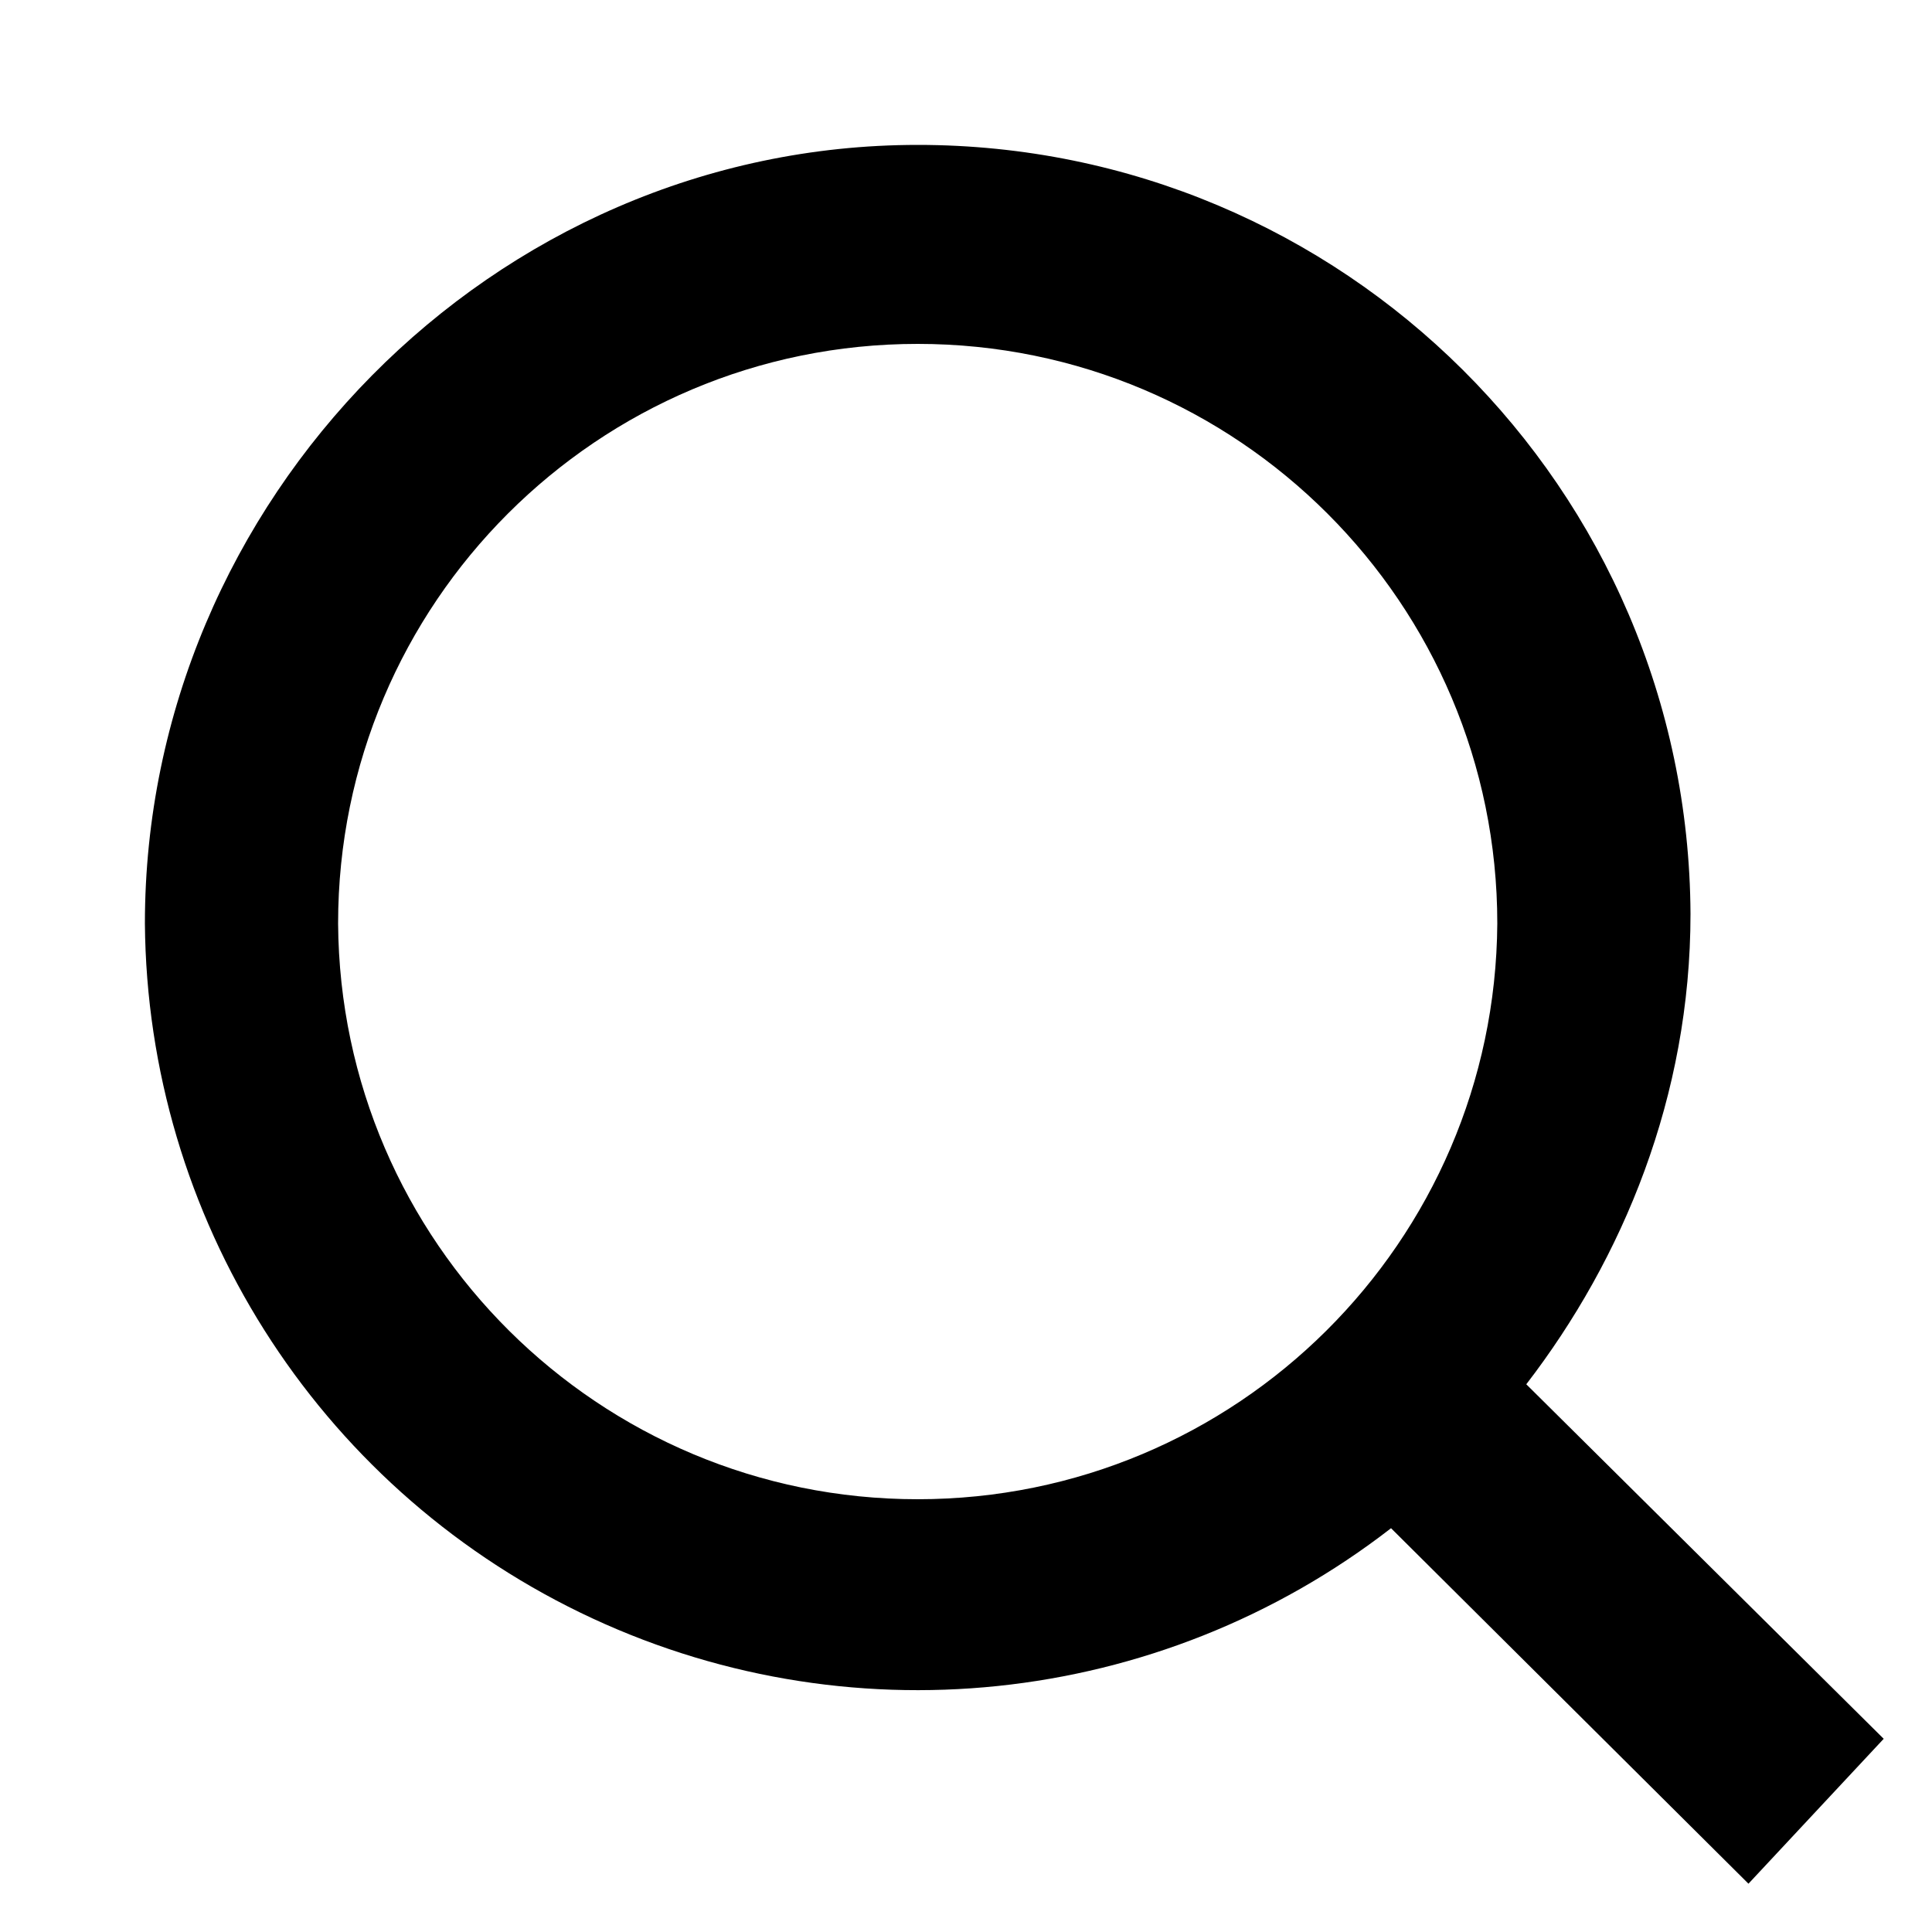
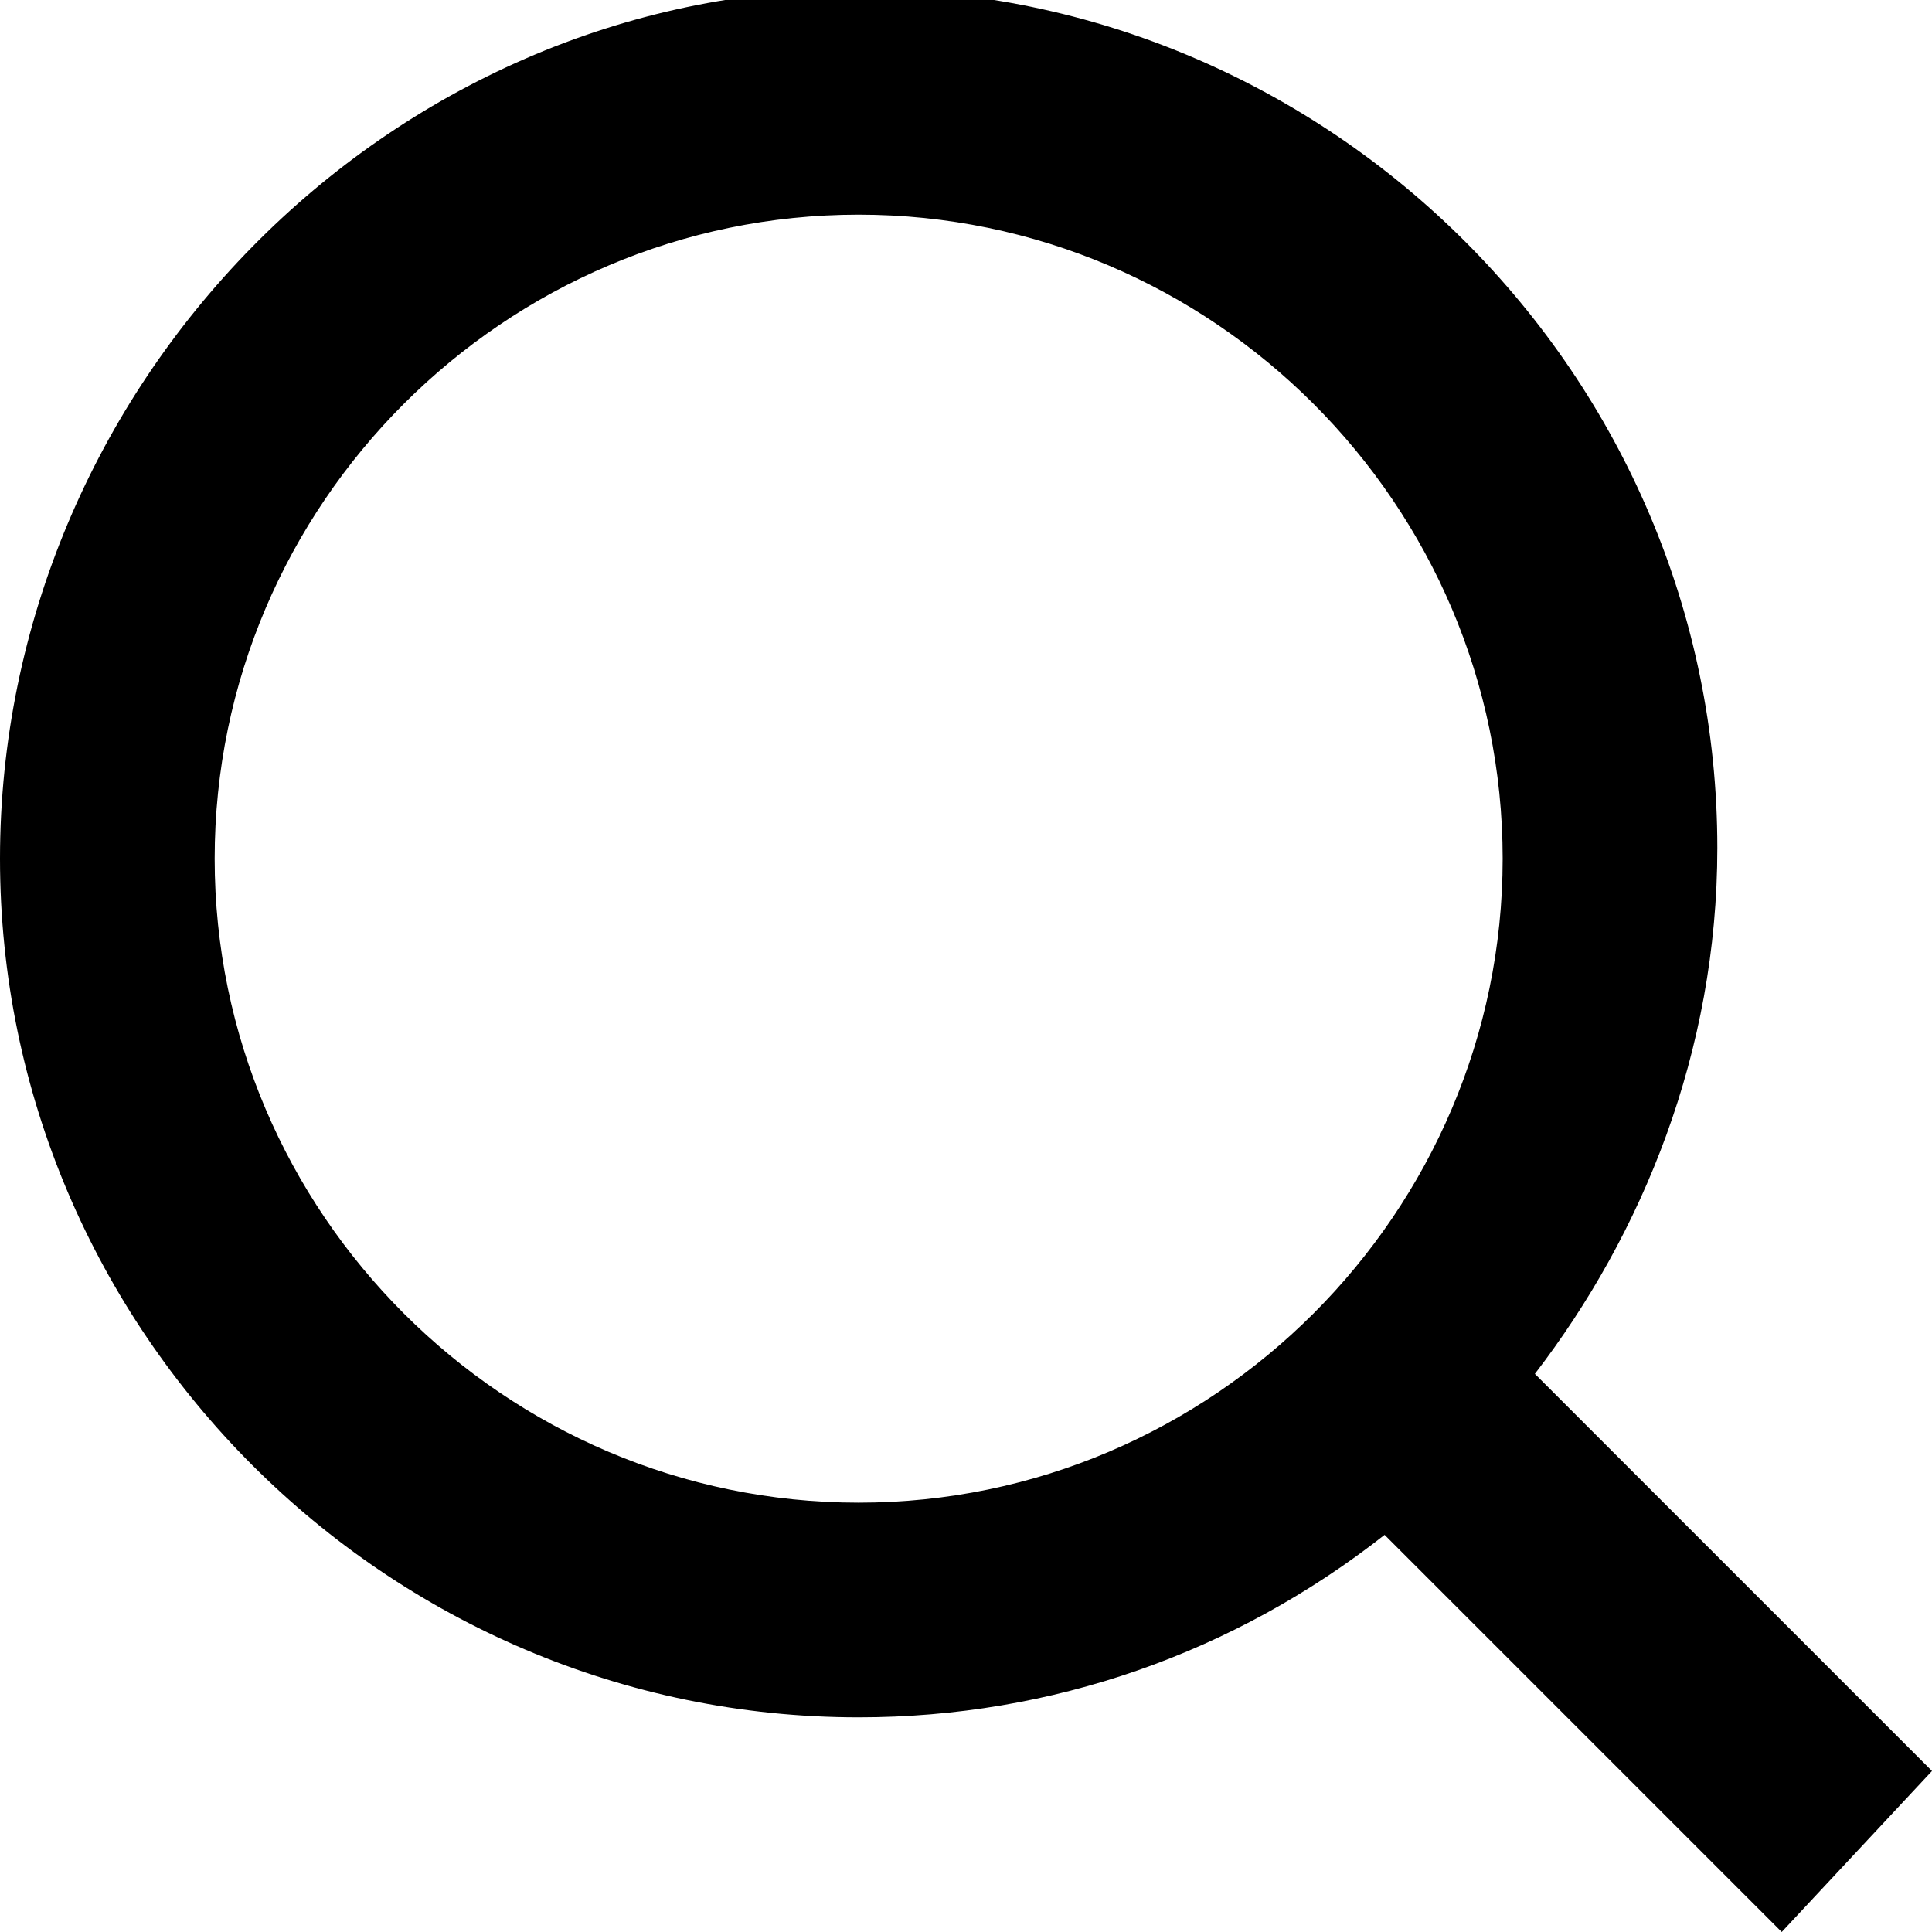
- <svg xmlns="http://www.w3.org/2000/svg" width="20" height="20" fill="none">
-   <path d="m19.5 18-3.7-3.67c1-1.3 1.7-2.98 1.7-4.87a8 8 0 0 0-8-7.96c-4.4 0-8 3.68-8 8.06a8 8 0 0 0 12.9 6.26l3.7 3.68 1.4-1.5Zm-10-2.48a6 6 0 0 1-6-5.96 6 6 0 0 1 12 0 6 6 0 0 1-6 5.96Z" fill="#000" />
+ <svg xmlns="http://www.w3.org/2000/svg" width="18" height="18" fill="none">
+   <path d="m18 16.5-3.7-3.7c1-1.3 1.7-3 1.7-4.9 0-4.4-3.6-8-8-8S0 3.6 0 8c0 4.4 3.6 8 8 8 1.8 0 3.5-.6 4.9-1.7l3.7 3.7 1.4-1.5ZM8 14c-3.3 0-6-2.7-6-6s2.7-6 6-6 6 2.7 6 6-2.7 6-6 6Z" fill="#000" />
</svg>
